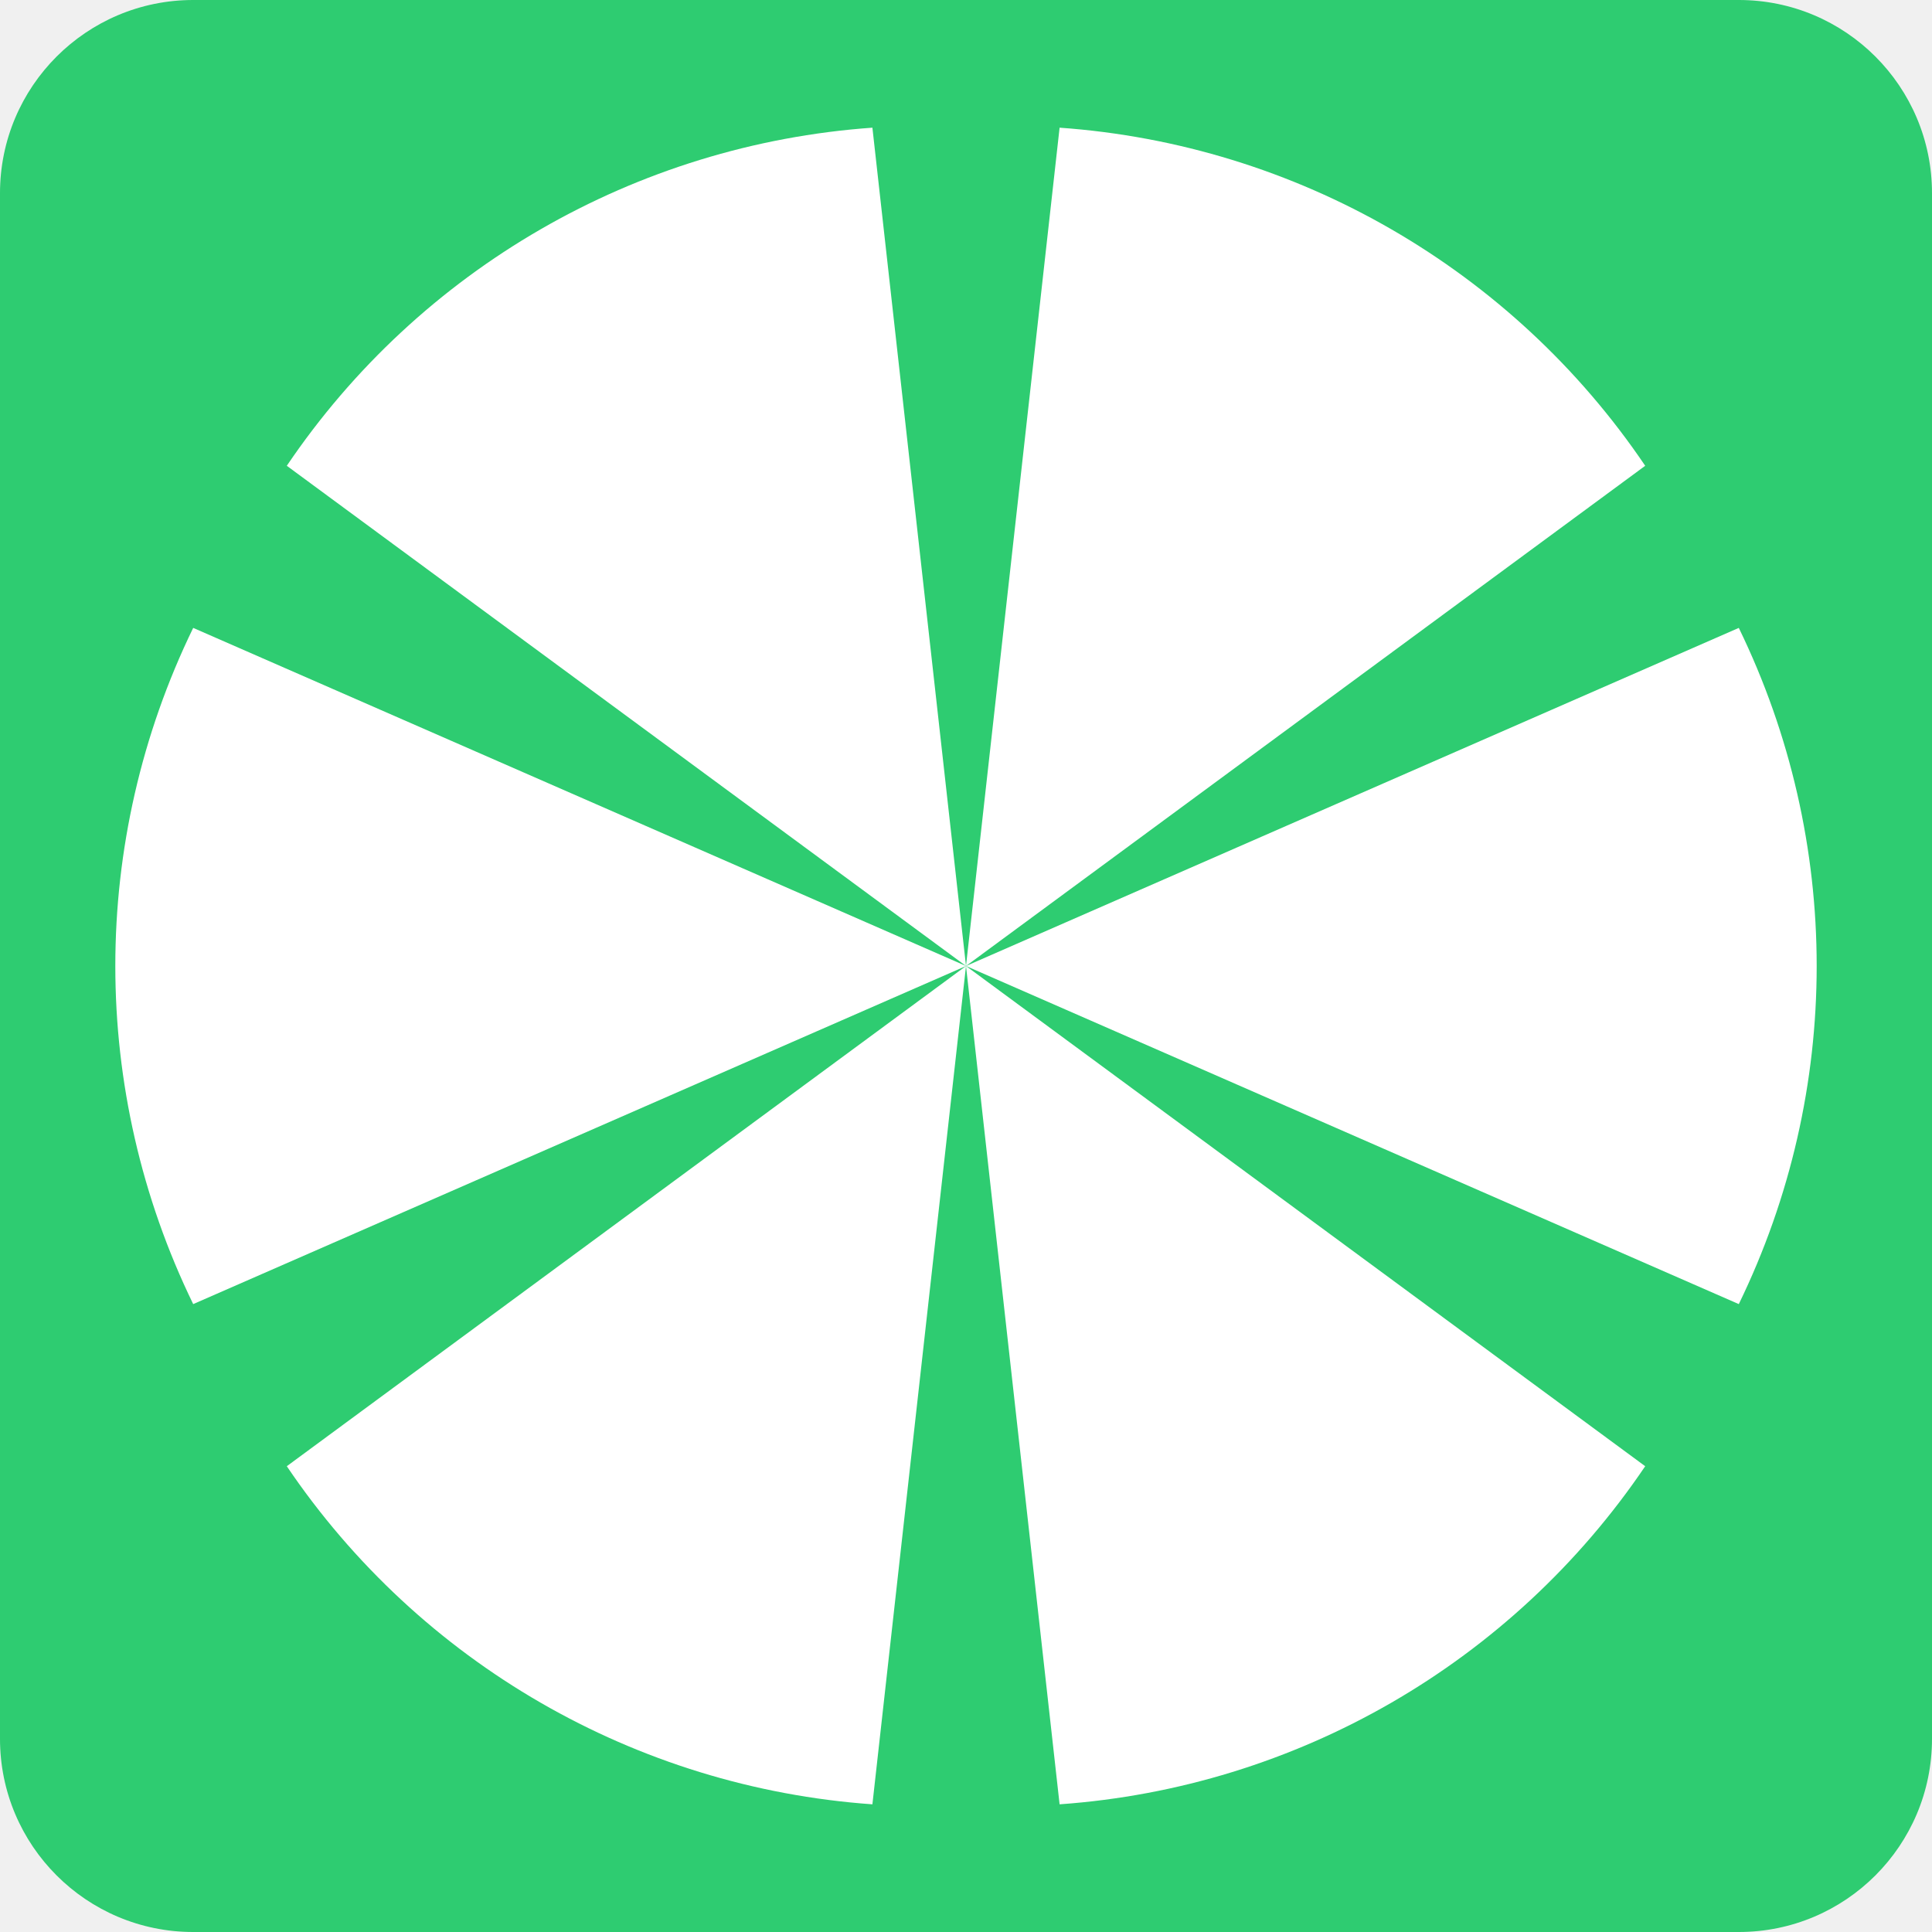
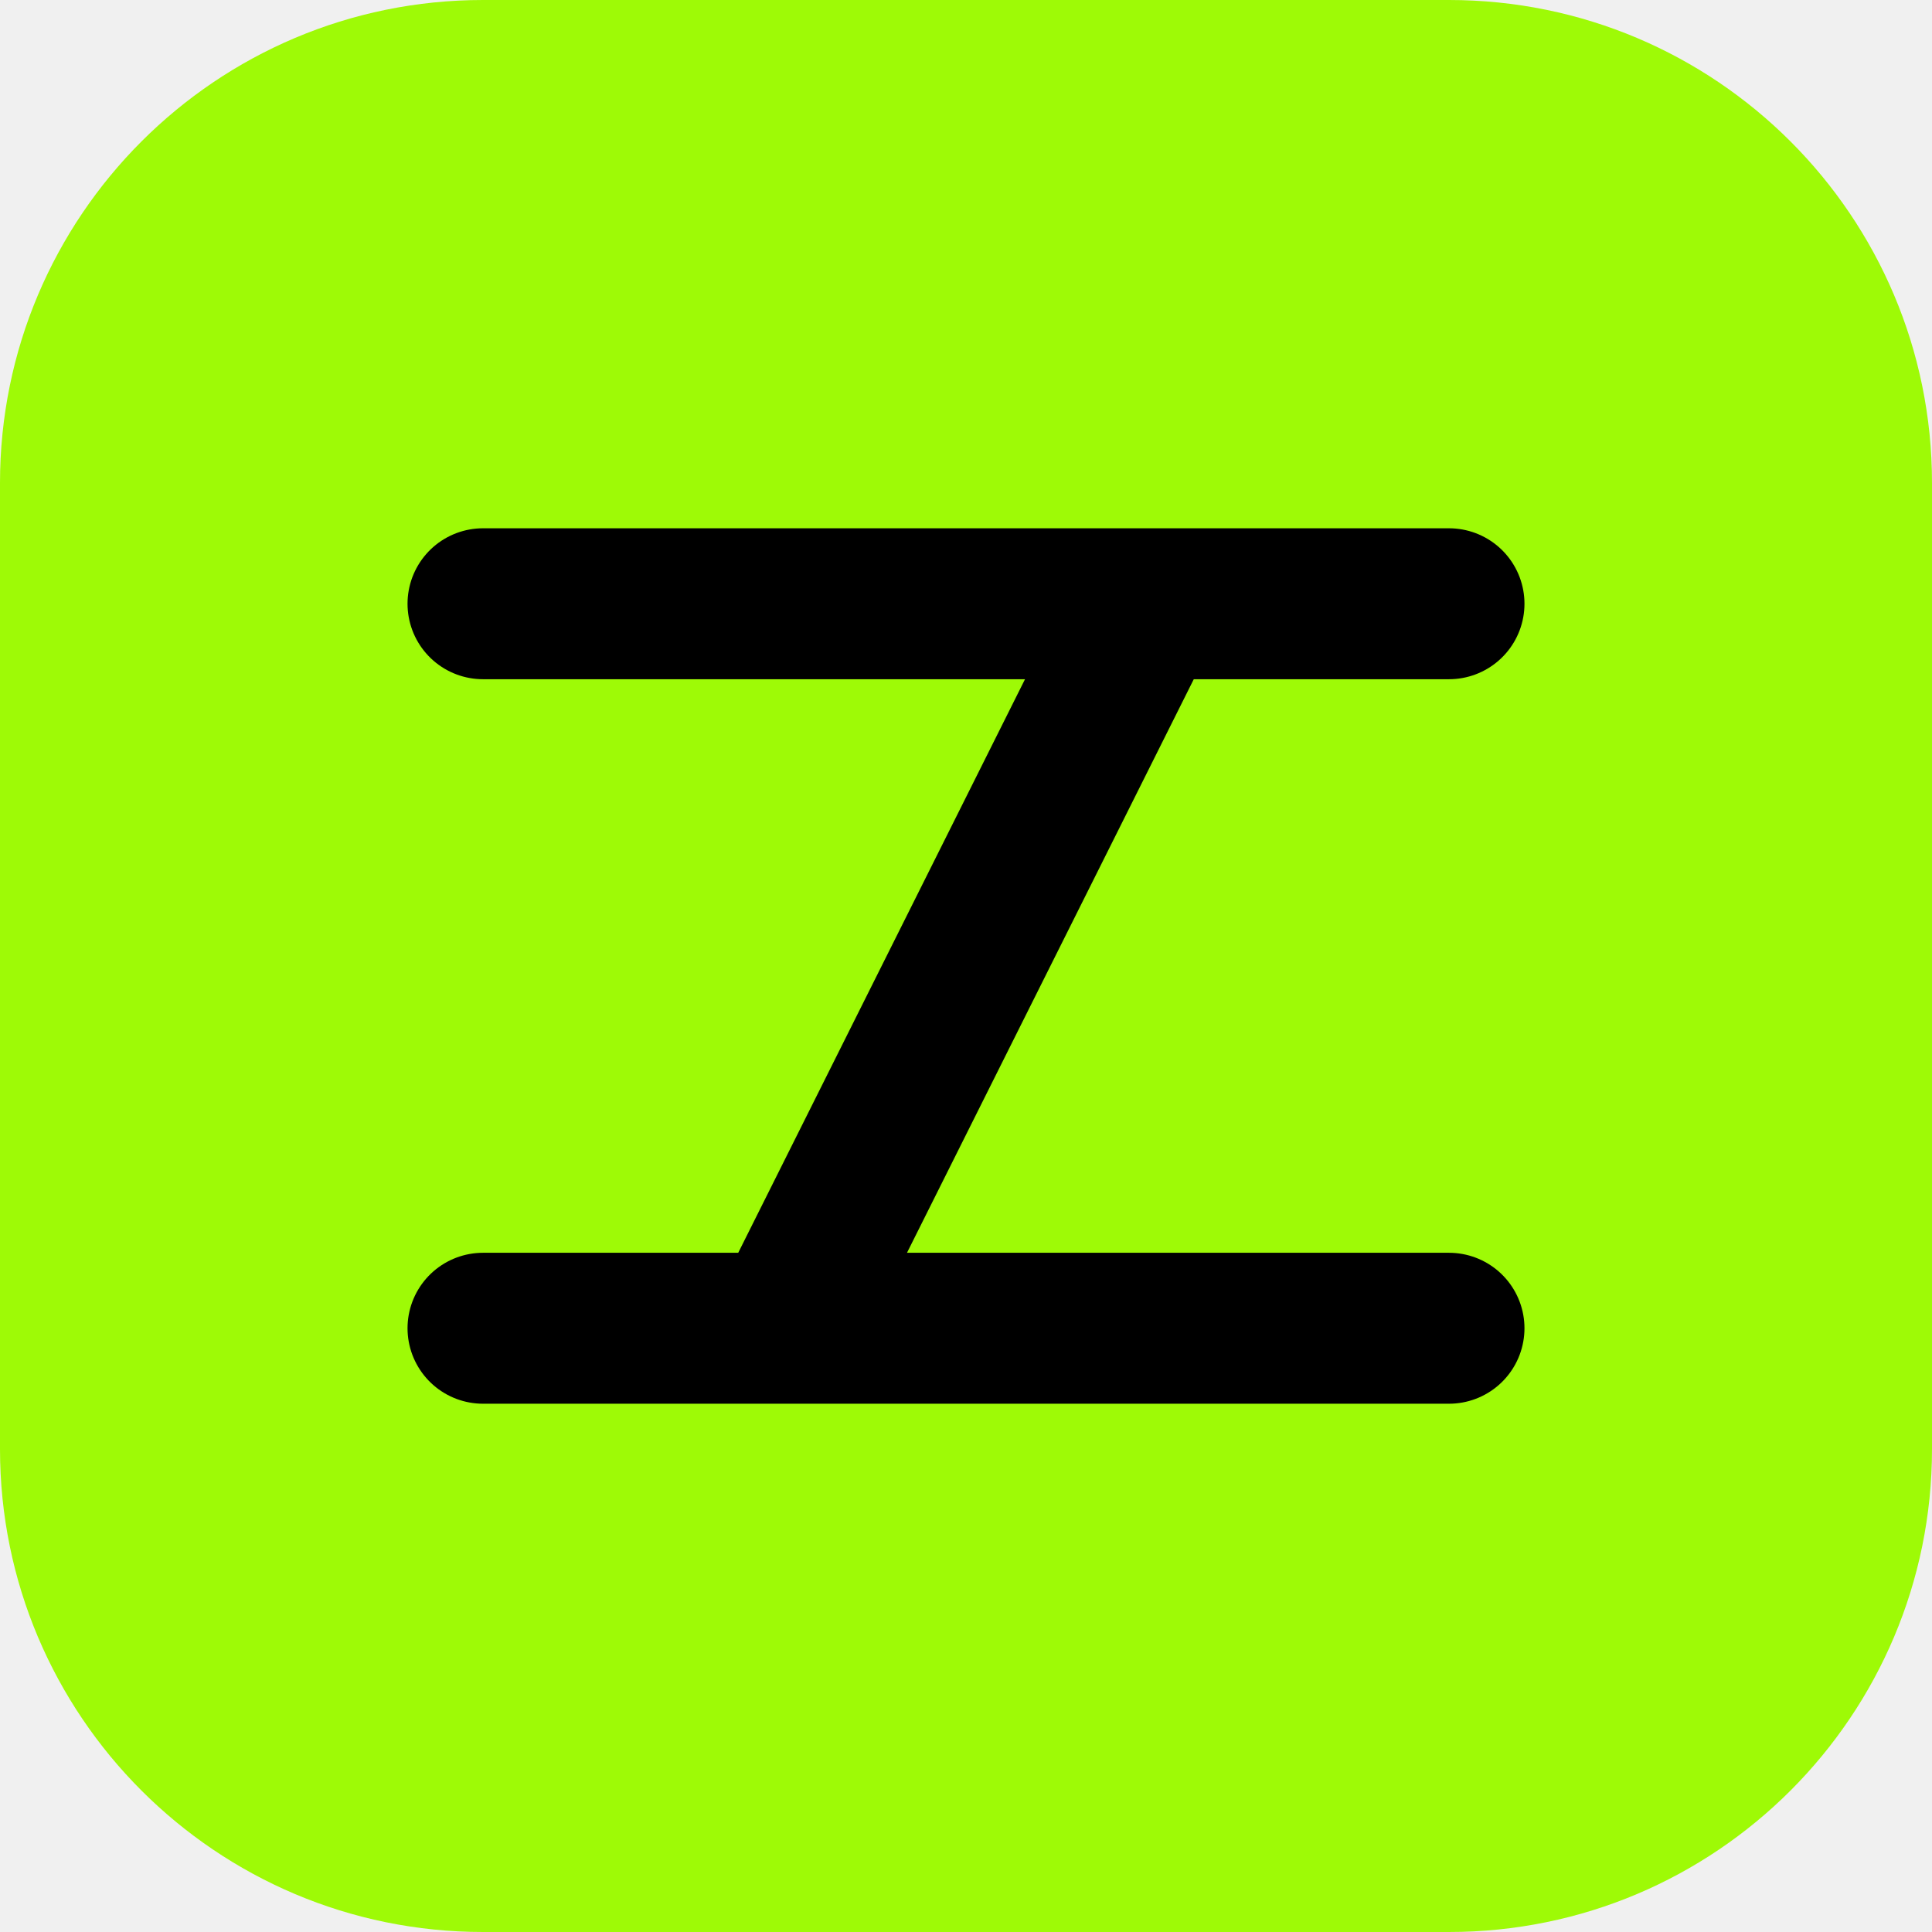
- <svg xmlns="http://www.w3.org/2000/svg" width="200" height="200" viewBox="0 0 200 200">
-   <rect x="0" y="0" width="200" height="200" rx="20" ry="20" fill="#2ecc71" />
-   <defs>
-     <path id="apertureWedge" d="M100,100          L180,65          A80 80 0 0 1 180,135          Z" />
-   </defs>
-   <g fill="#ffffff">
-     <use href="#apertureWedge" transform="rotate(0,100,100)" />
-     <use href="#apertureWedge" transform="rotate(60,100,100)" />
-     <use href="#apertureWedge" transform="rotate(120,100,100)" />
-     <use href="#apertureWedge" transform="rotate(180,100,100)" />
-     <use href="#apertureWedge" transform="rotate(240,100,100)" />
-     <use href="#apertureWedge" transform="rotate(300,100,100)" />
-   </g>
+ <svg xmlns="http://www.w3.org/2000/svg" width="32" height="32" viewBox="0 0 32 32" fill="none">
+   <rect width="32" height="32" rx="8" fill="#9efa06" />
+   <path d="M8 10H24M8 22H24M19 10L13 22" stroke="black" stroke-width="2.5" stroke-linecap="round" stroke-linejoin="round" />
</svg>
